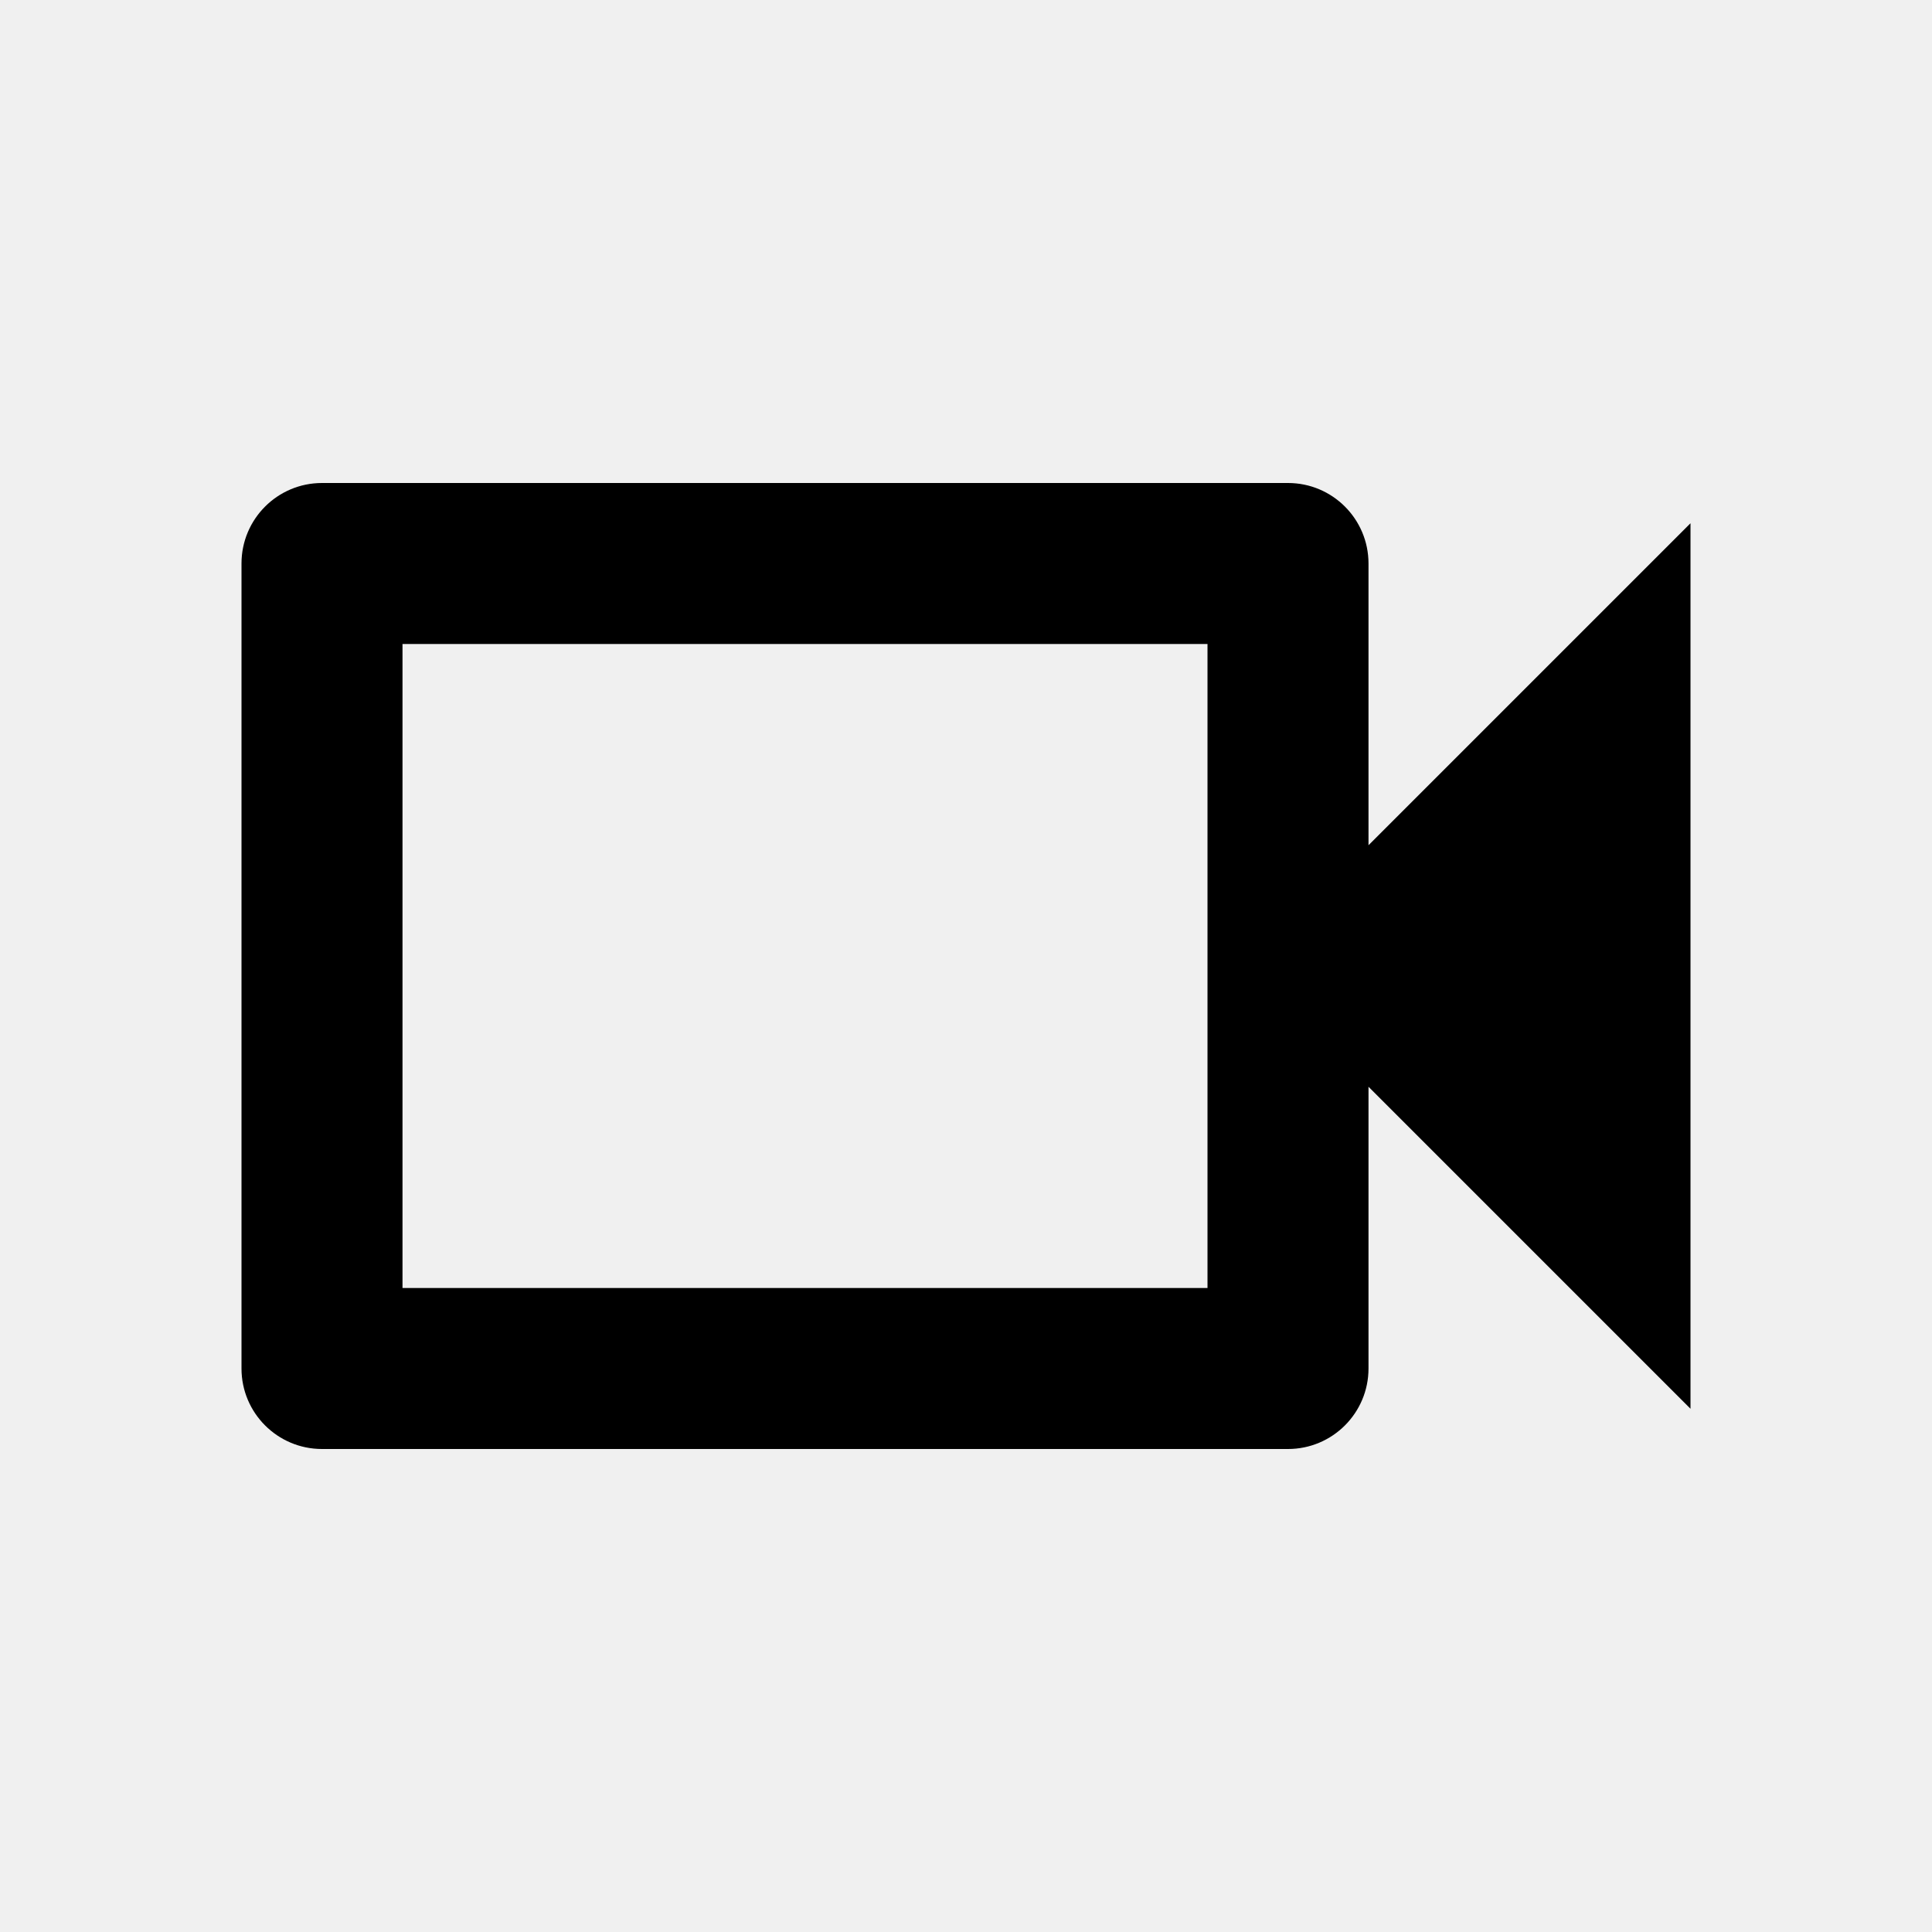
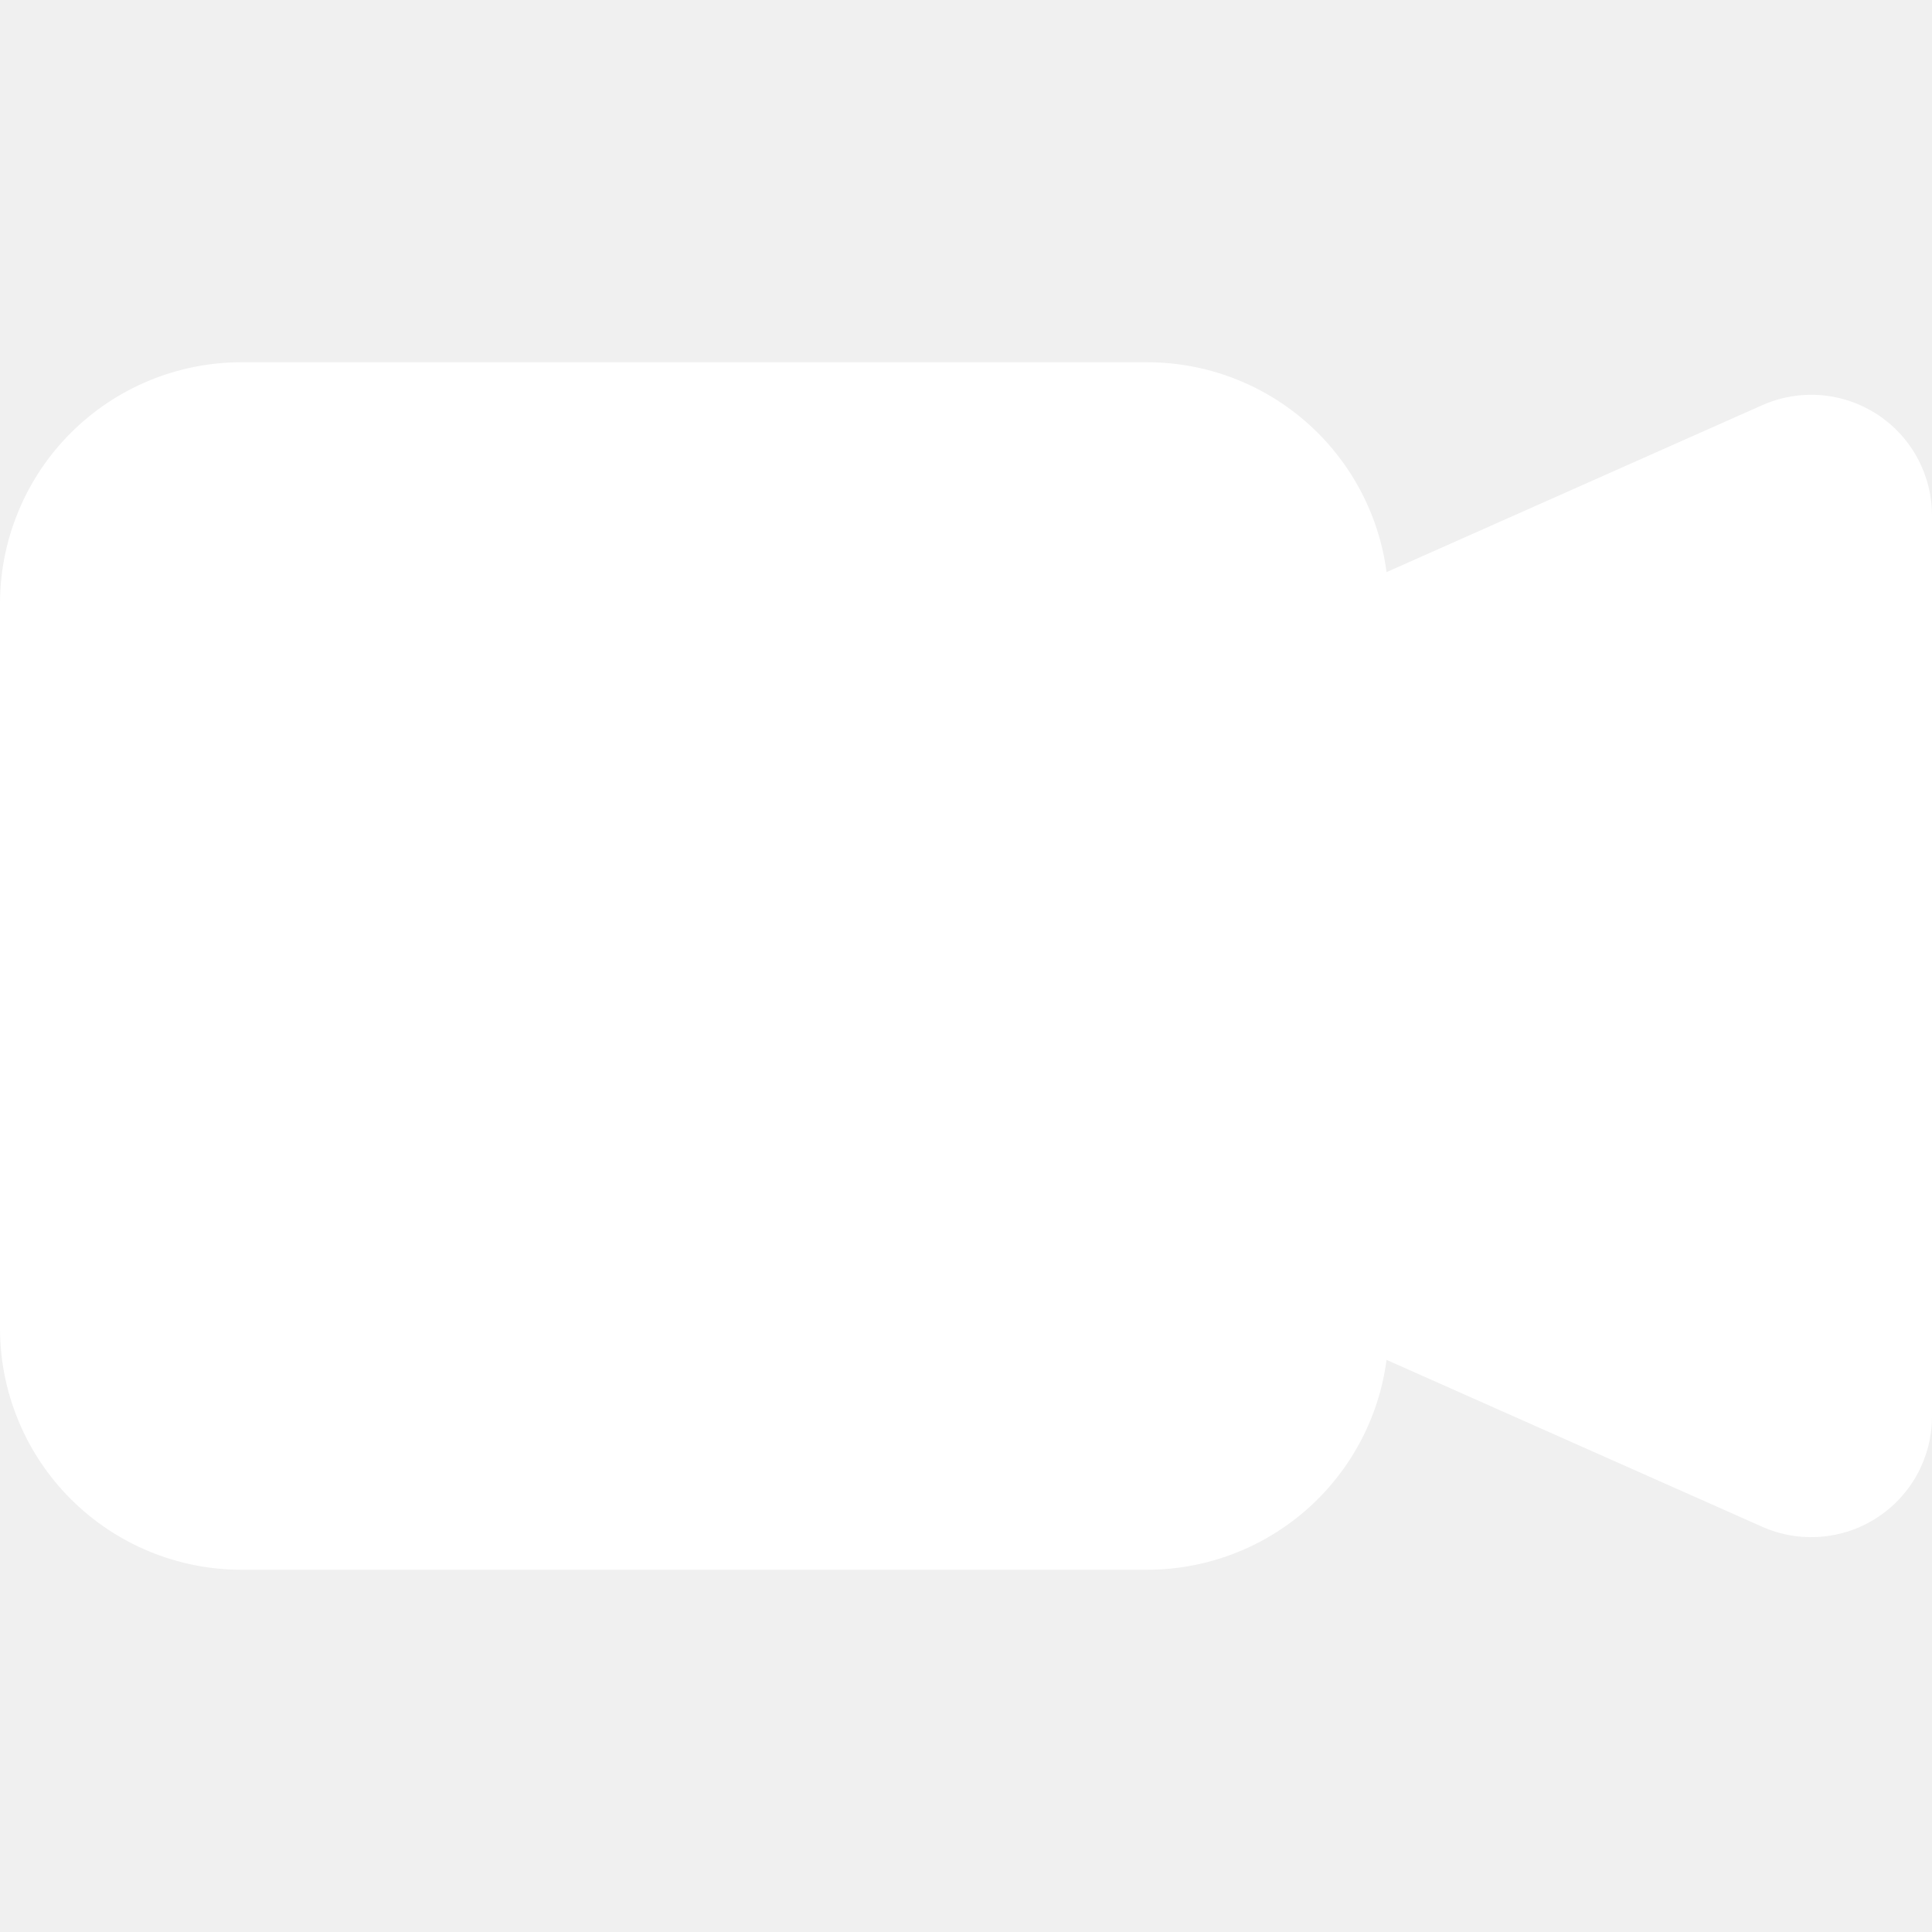
- <svg xmlns="http://www.w3.org/2000/svg" viewBox="0 0 24 24">
-   <path d="M15,8V16H5V8H15M16,6H4A1,1 0 0,0 3,7V17A1,1 0 0,0 4,18H16A1,1 0 0,0 17,17V13.5L21,17.5V6.5L17,10.5V7A1,1 0 0,0 16,6Z" />
+ <svg xmlns="http://www.w3.org/2000/svg" width="40" height="40" viewBox="0 0 40 40" fill="none">
+   <path fill-rule="evenodd" clip-rule="evenodd" d="M0 12.5C0 11.174 0.527 9.902 1.464 8.964C2.402 8.027 3.674 7.5 5 7.5H23.75C24.963 7.5 26.134 7.94 27.046 8.74C27.958 9.539 28.549 10.643 28.707 11.845L36.483 8.39C36.863 8.22 37.28 8.149 37.695 8.181C38.111 8.214 38.511 8.35 38.861 8.576C39.21 8.803 39.498 9.114 39.697 9.48C39.895 9.846 40 10.256 40 10.672V29.328C40 29.744 39.895 30.153 39.697 30.519C39.498 30.885 39.211 31.195 38.861 31.422C38.512 31.649 38.112 31.785 37.697 31.817C37.282 31.85 36.865 31.779 36.485 31.61L28.707 28.155C28.549 29.357 27.958 30.461 27.046 31.26C26.134 32.059 24.963 32.5 23.75 32.5H5C3.674 32.5 2.402 31.973 1.464 31.035C0.527 30.098 0 28.826 0 27.5V12.5Z" fill="white" />
</svg>
